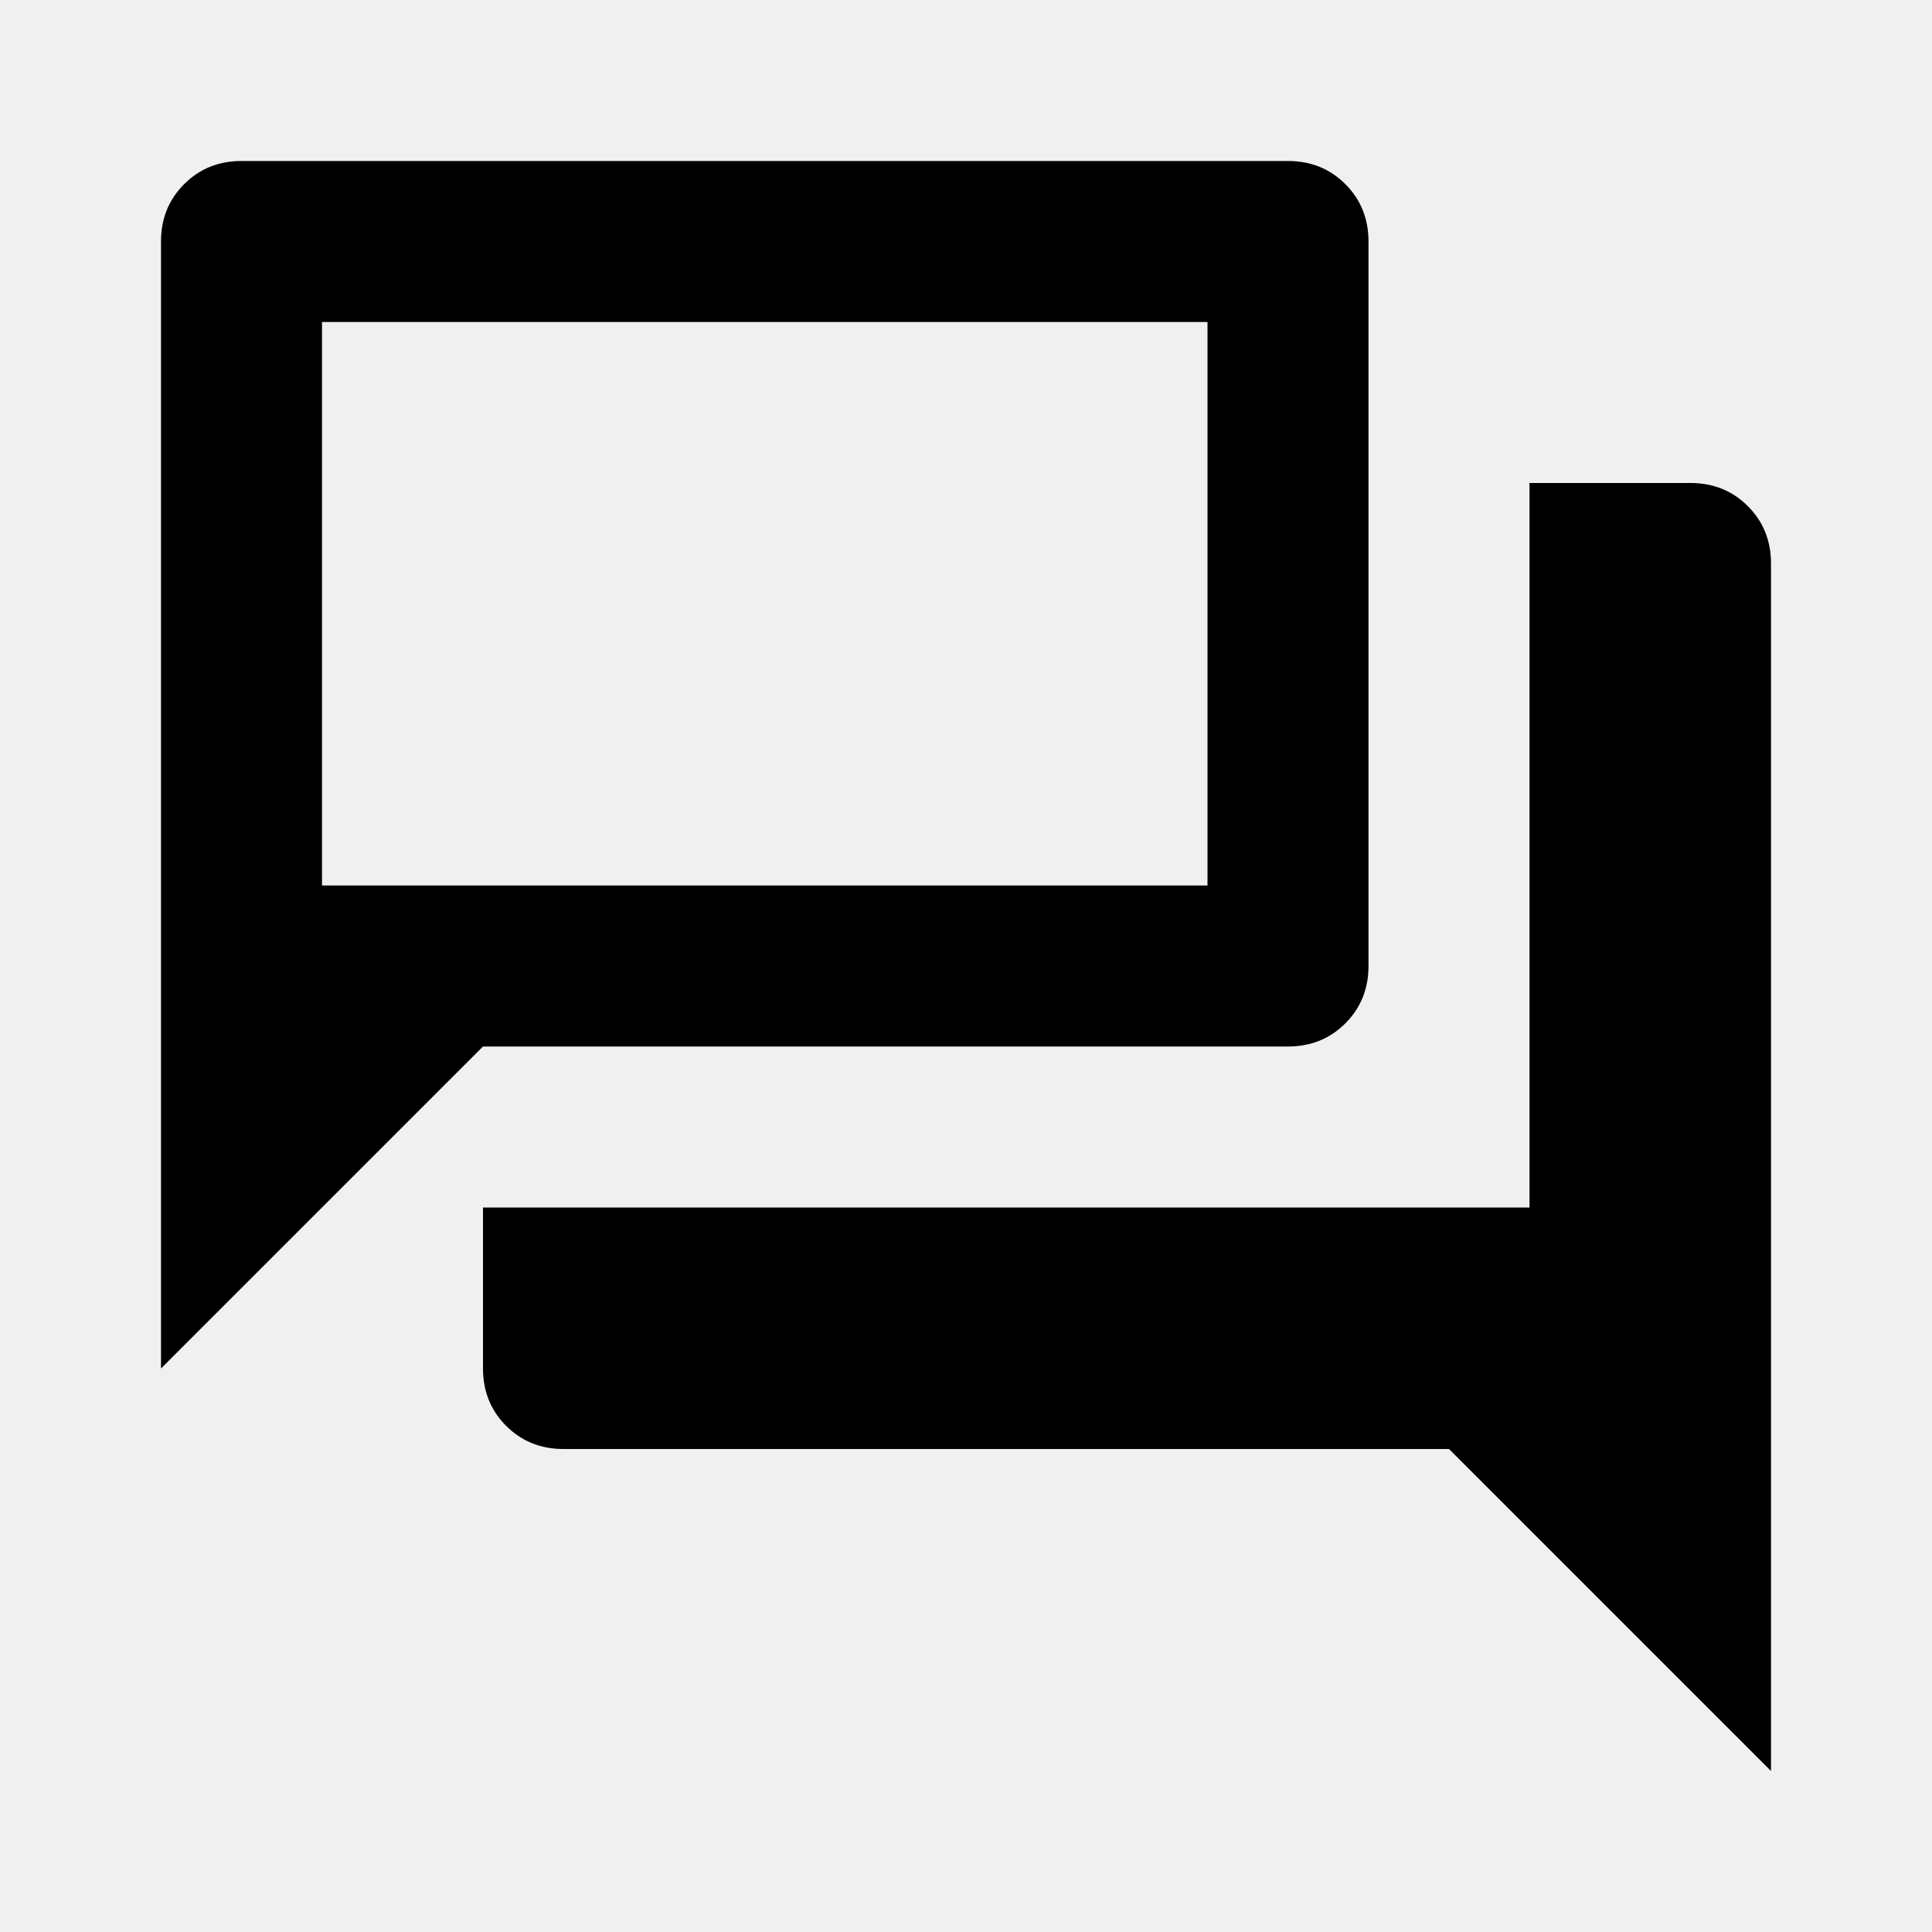
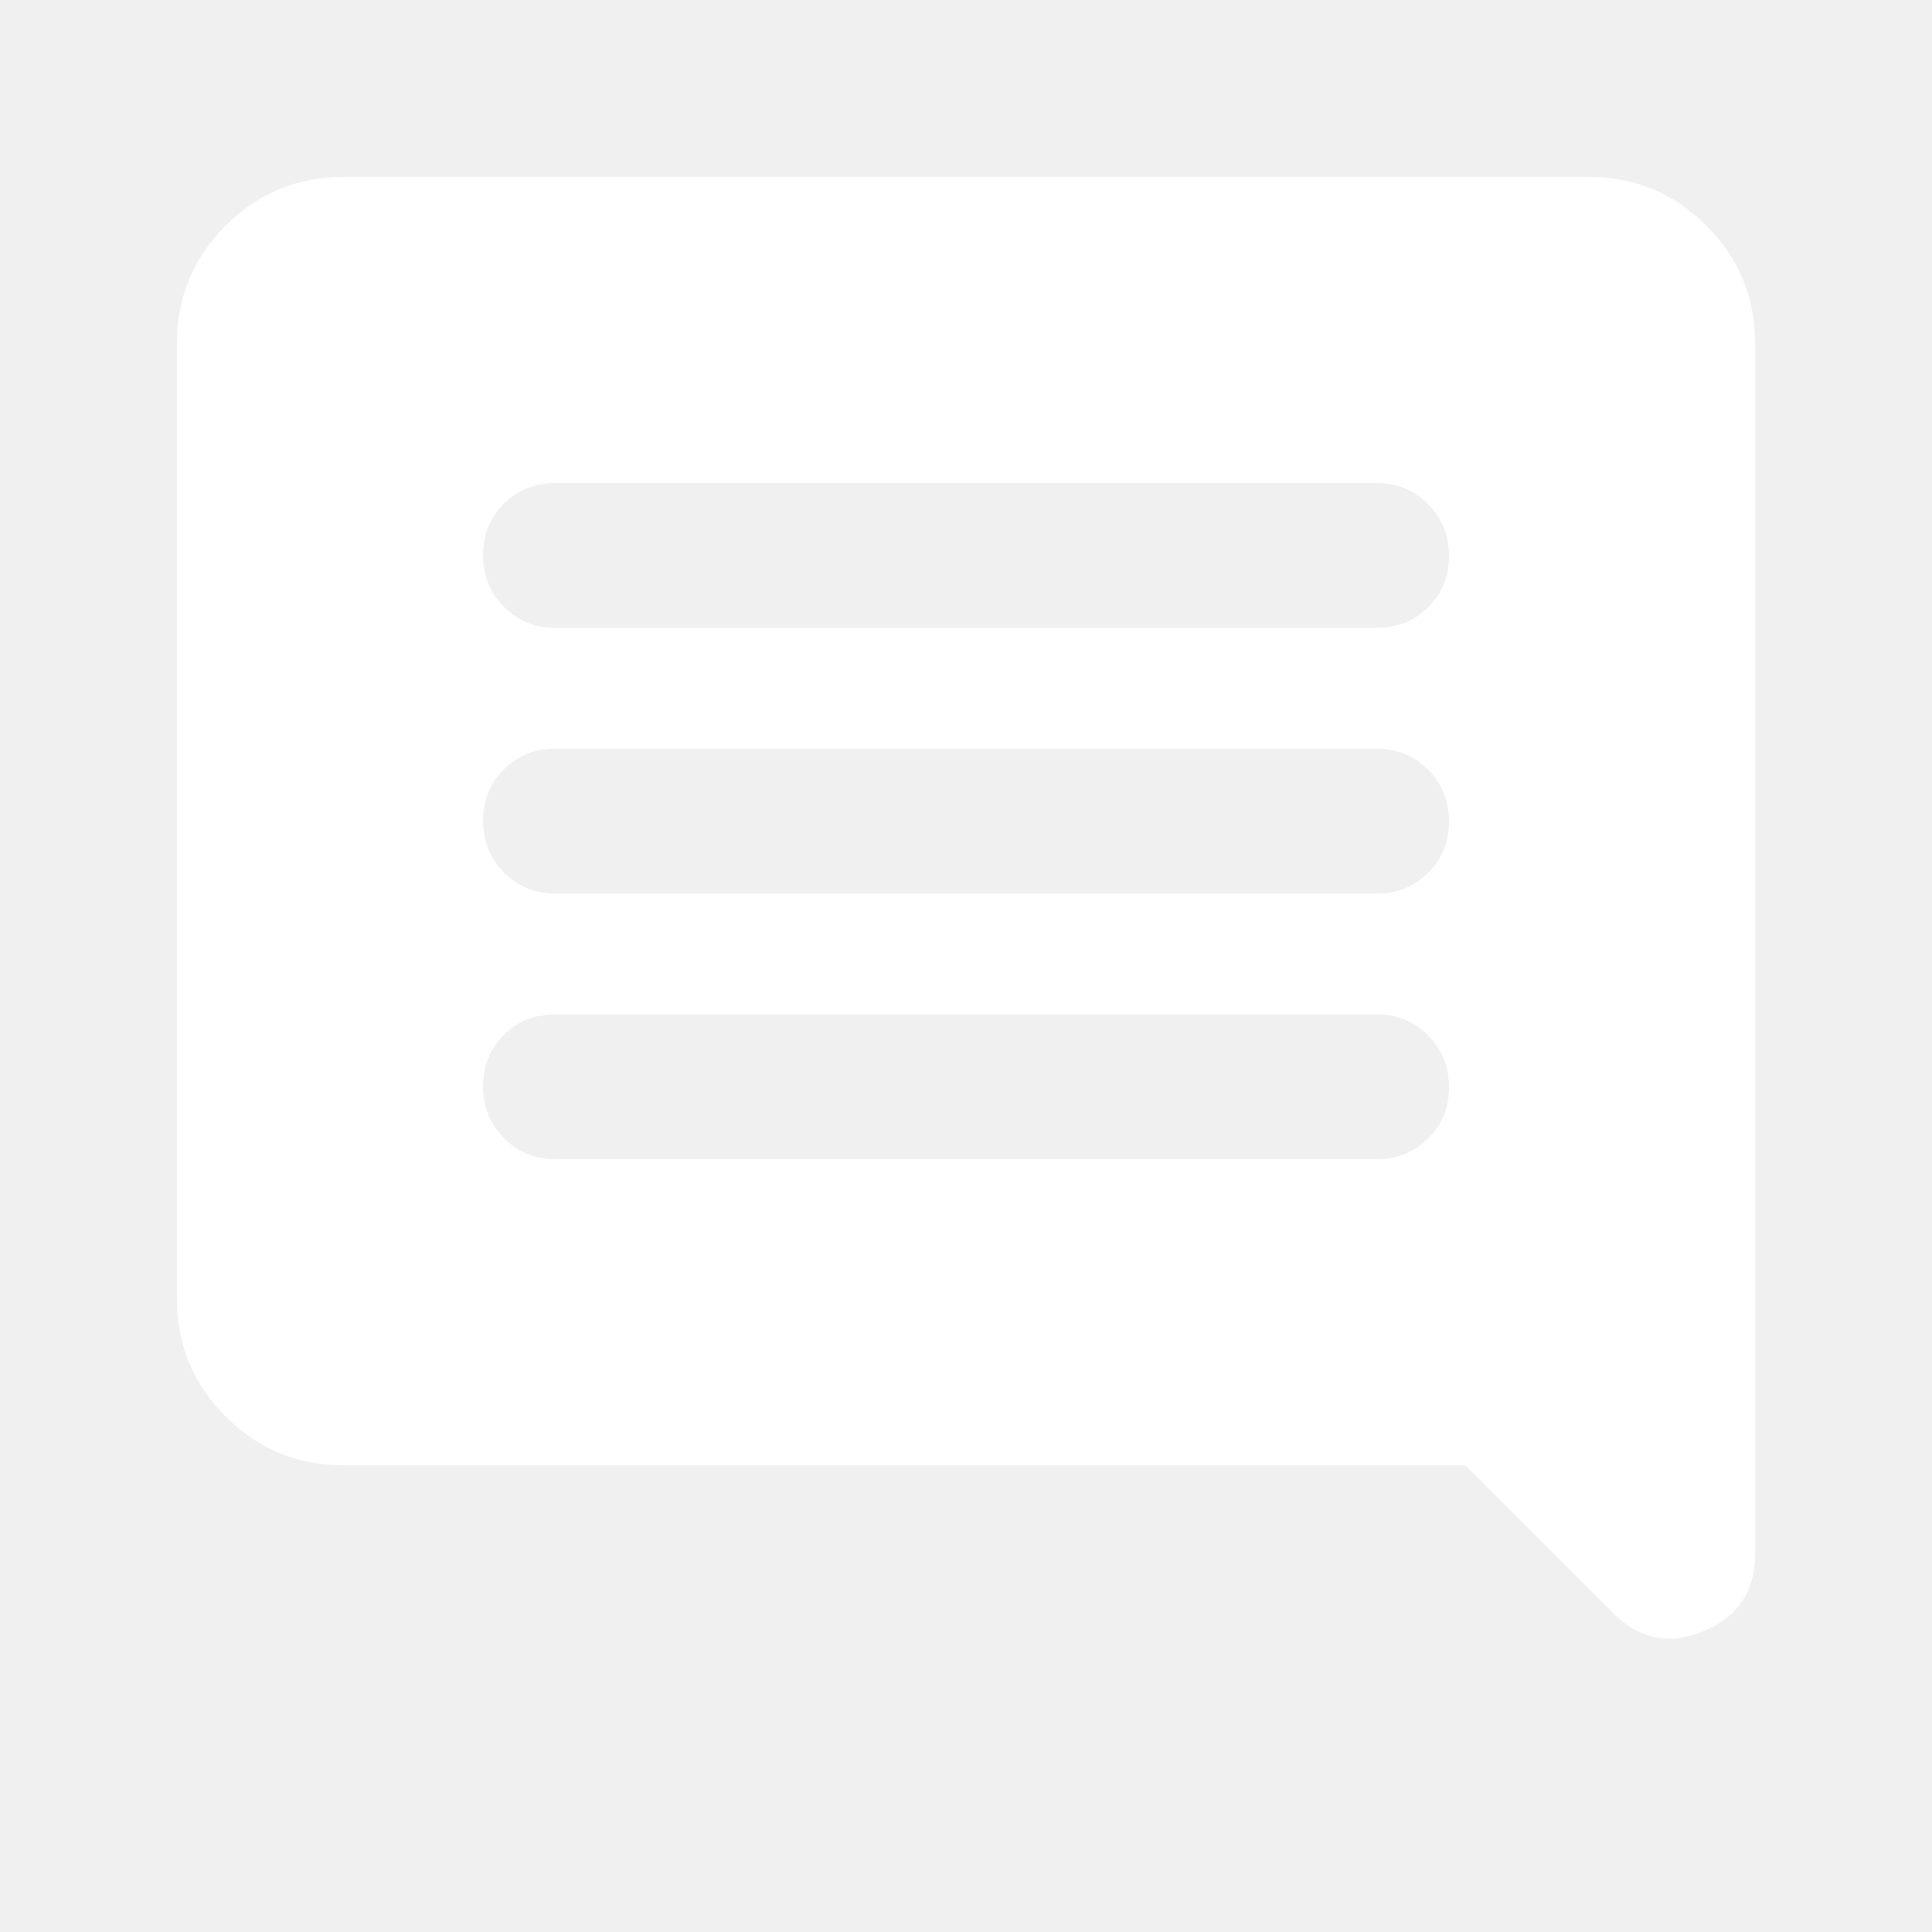
- <svg xmlns="http://www.w3.org/2000/svg" height="24" viewBox="0 -960 960 960" width="24">
-   <path d="M280-240q-17 0-28.5-11.5T240-280v-80h520v-360h80q17 0 28.5 11.5T880-680v600L720-240H280ZM80-280v-560q0-17 11.5-28.5T120-880h520q17 0 28.5 11.5T680-840v360q0 17-11.5 28.5T640-440H240L80-280Zm520-240v-280H160v280h440Zm-440 0v-280 280Z" />
+ <svg xmlns="http://www.w3.org/2000/svg" height="20" viewBox="0 -960 960 960" width="20">
+   <path d="M276-384h408q15.3 0 25.65-10.289 10.35-10.29 10.35-25.5Q720-435 709.65-445.5 699.3-456 684-456H276q-15.3 0-25.65 10.289-10.35 10.29-10.35 25.5Q240-405 250.35-394.5 260.7-384 276-384Zm0-132h408q15.3 0 25.65-10.289 10.35-10.29 10.35-25.5Q720-567 709.65-577.5 699.3-588 684-588H276q-15.3 0-25.65 10.289-10.35 10.29-10.35 25.5Q240-537 250.35-526.5 260.7-516 276-516Zm0-132h408q15.3 0 25.65-10.289 10.35-10.29 10.35-25.5Q720-699 709.65-709.5 699.3-720 684-720H276q-15.3 0-25.65 10.289-10.35 10.29-10.35 25.5Q240-669 250.35-658.5 260.7-648 276-648ZM170.87-231.869q-34.483 0-58.742-24.259T87.869-314.87v-474.26q0-34.483 24.259-58.742t58.742-24.259h618.26q34.483 0 58.742 24.259t24.259 58.742v601.108q0 27.775-25.468 38.496-25.467 10.722-45.215-9.026l-73.317-73.317H170.87Z" style="fill:#ffffff;fill-opacity:1" />
</svg>
